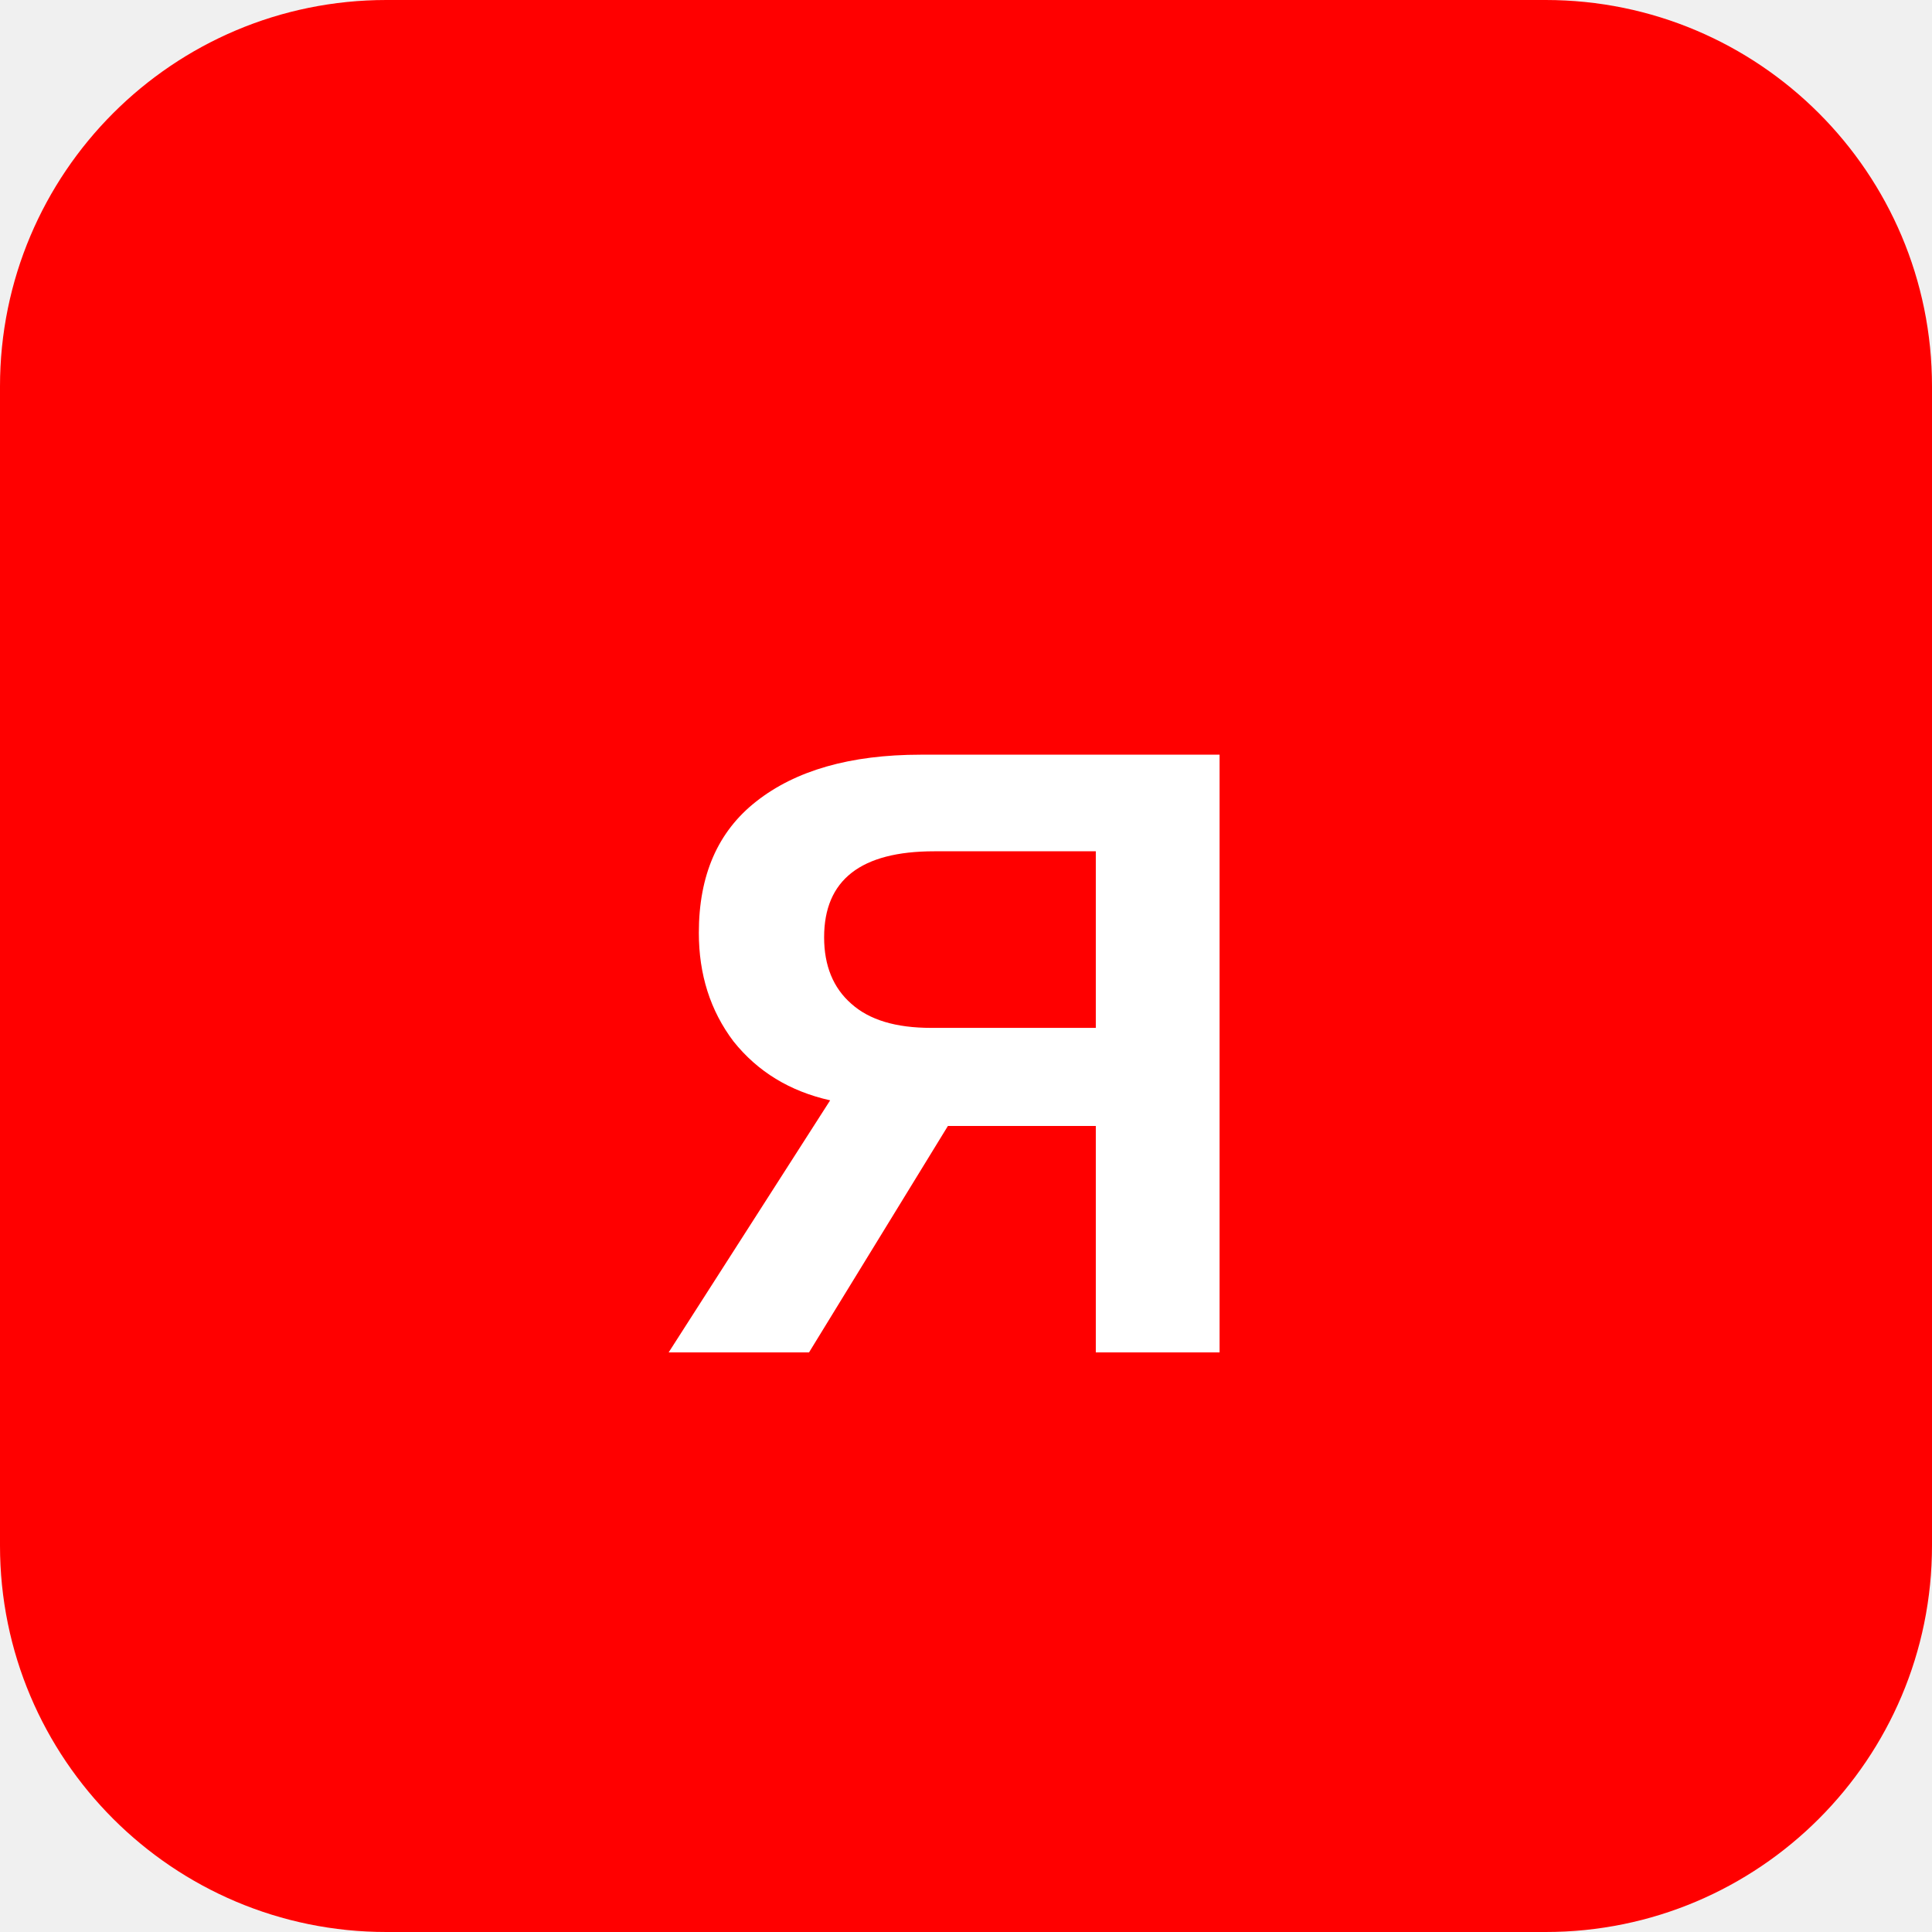
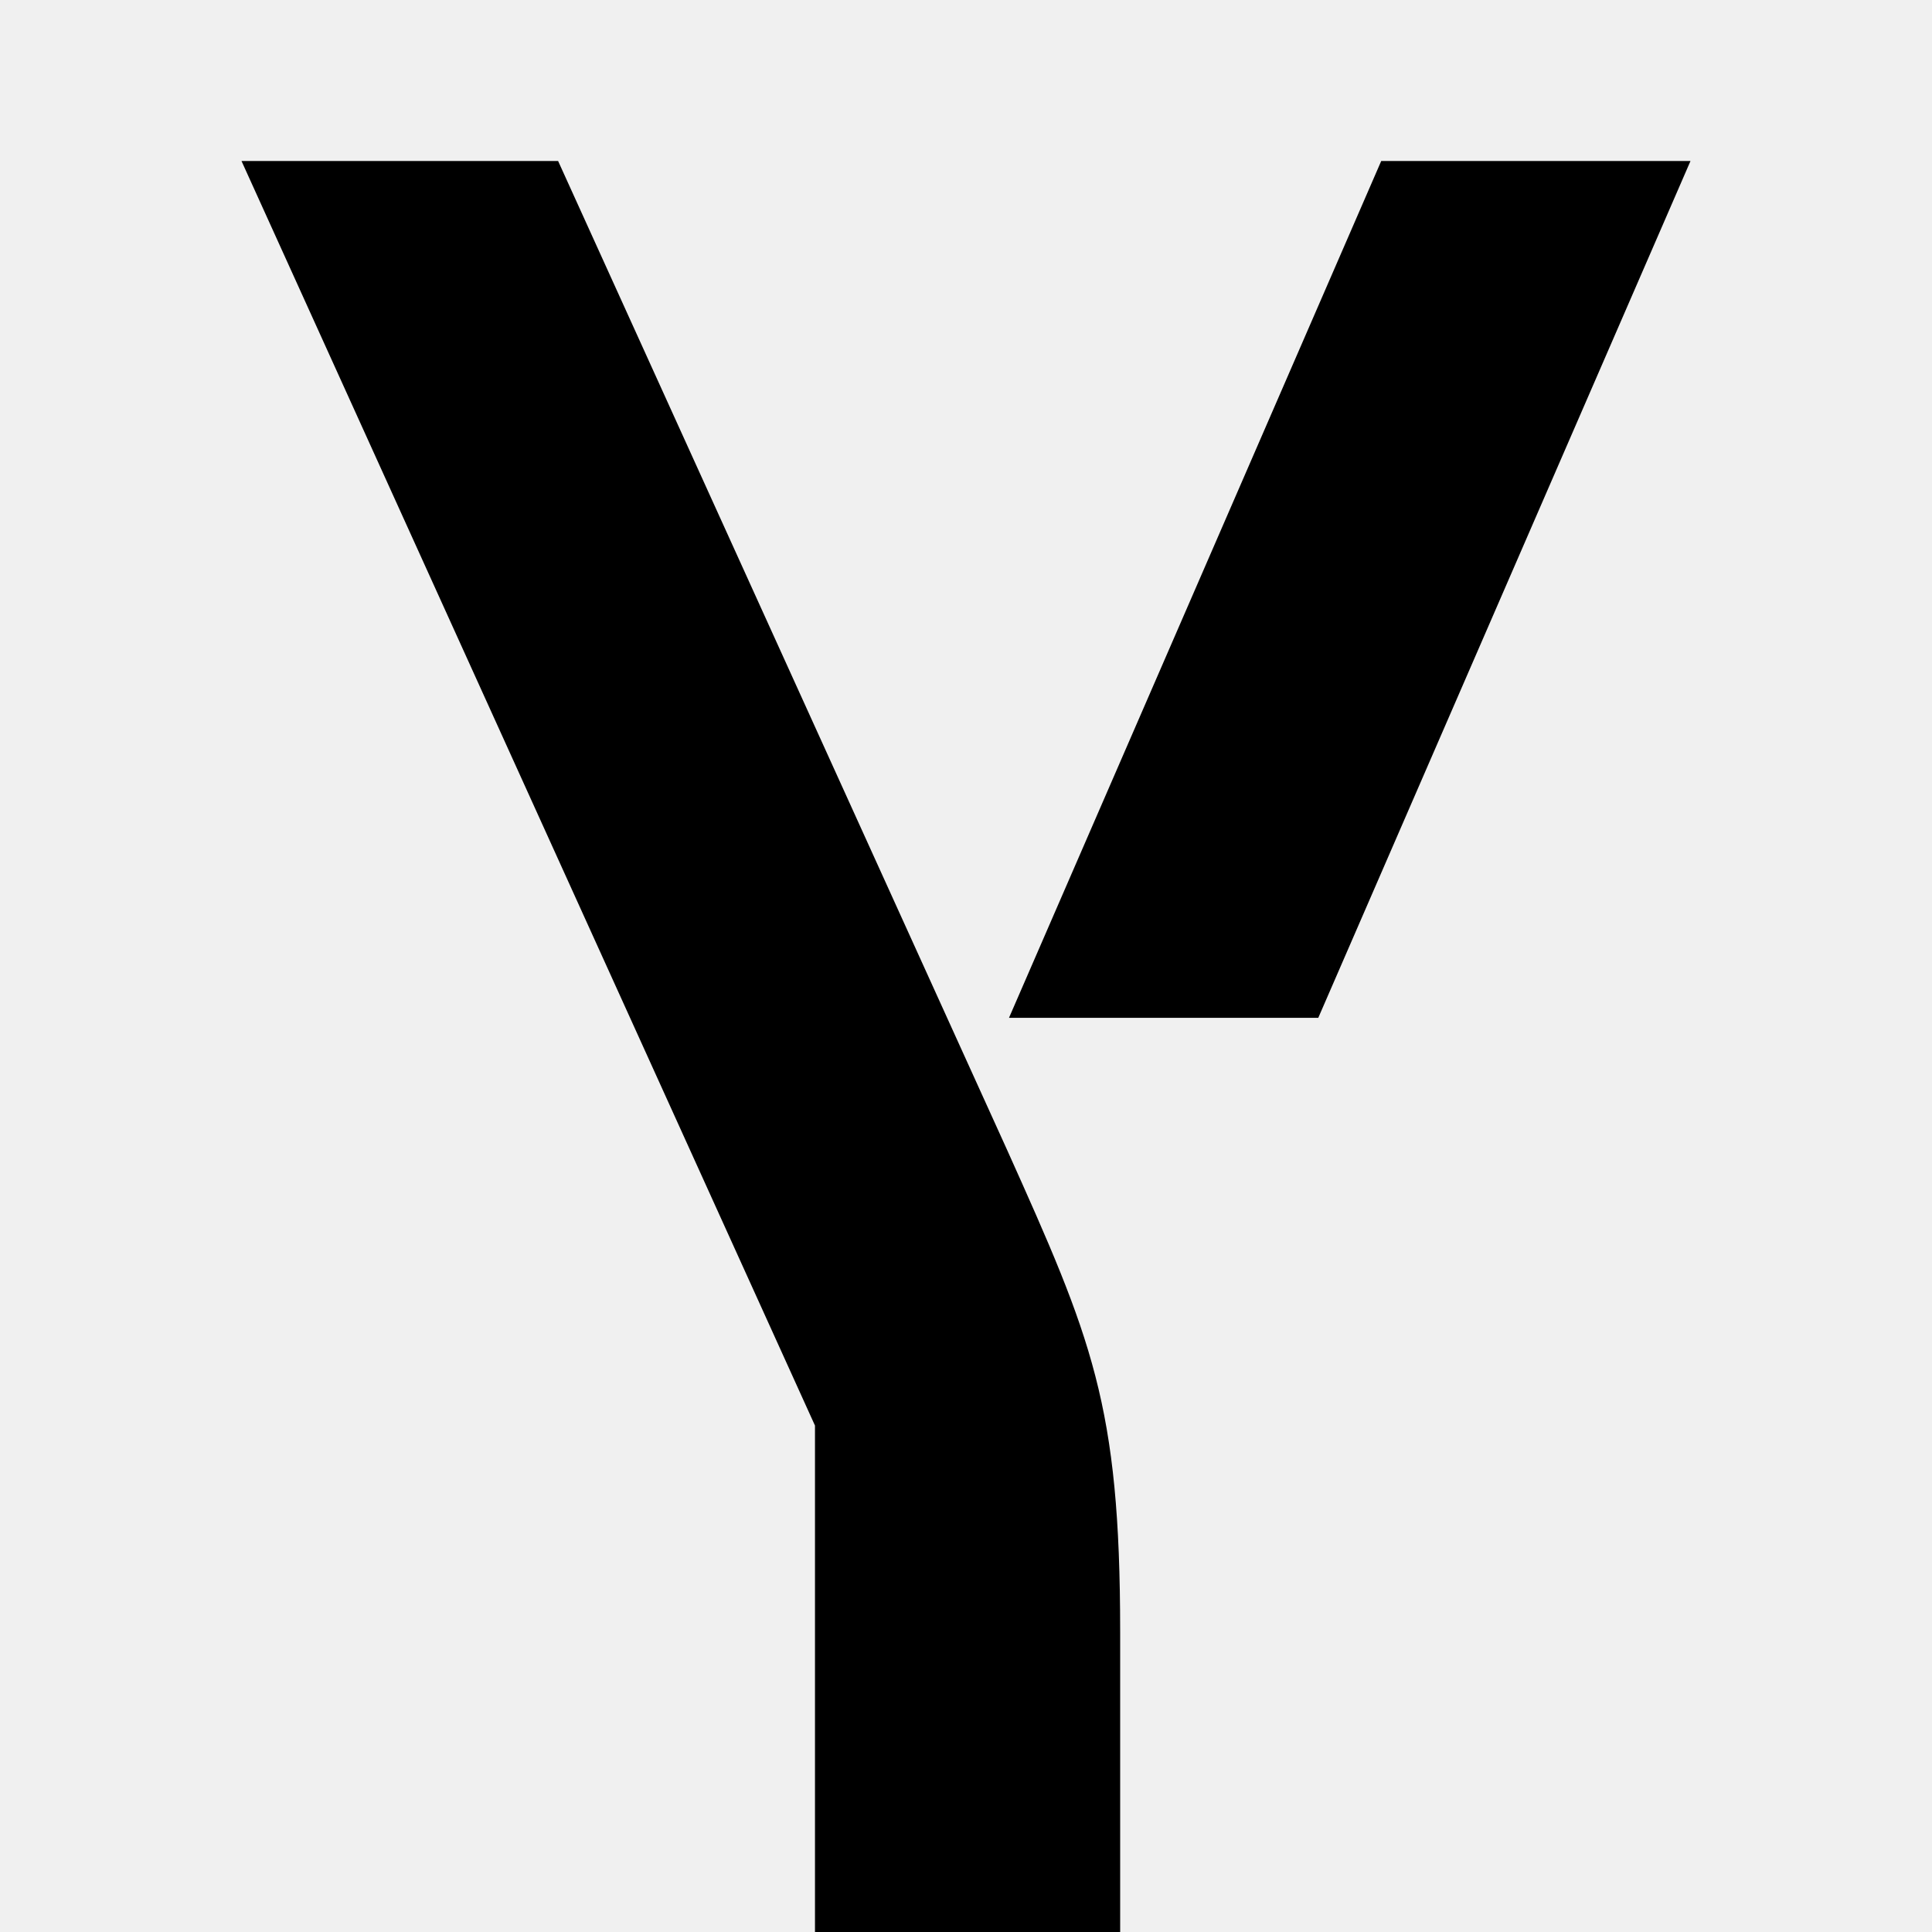
- <svg xmlns="http://www.w3.org/2000/svg" width="20" height="20" viewBox="0 0 20 20">
-   <rect width="20" height="20" rx="4" fill="#ff0000" />
-   <text x="10" y="14" text-anchor="middle" font-family="Arial, sans-serif" font-size="9" font-weight="bold" fill="white">Я</text>
+ <svg xmlns="http://www.w3.org/2000/svg" fill="currentColor" fill-rule="evenodd" height="1em" style="flex:none;line-height:1" viewBox="0 0 24 24" width="1em">
+   <path d="M16.376 12.644L21 2h-3.842l-4.624 10.644h3.842zM13.915 24v-3.733c0-2.822-.352-3.64-1.407-5.988L6.933 2H3l7.124 15.709V24h3.79z" />
</svg>
